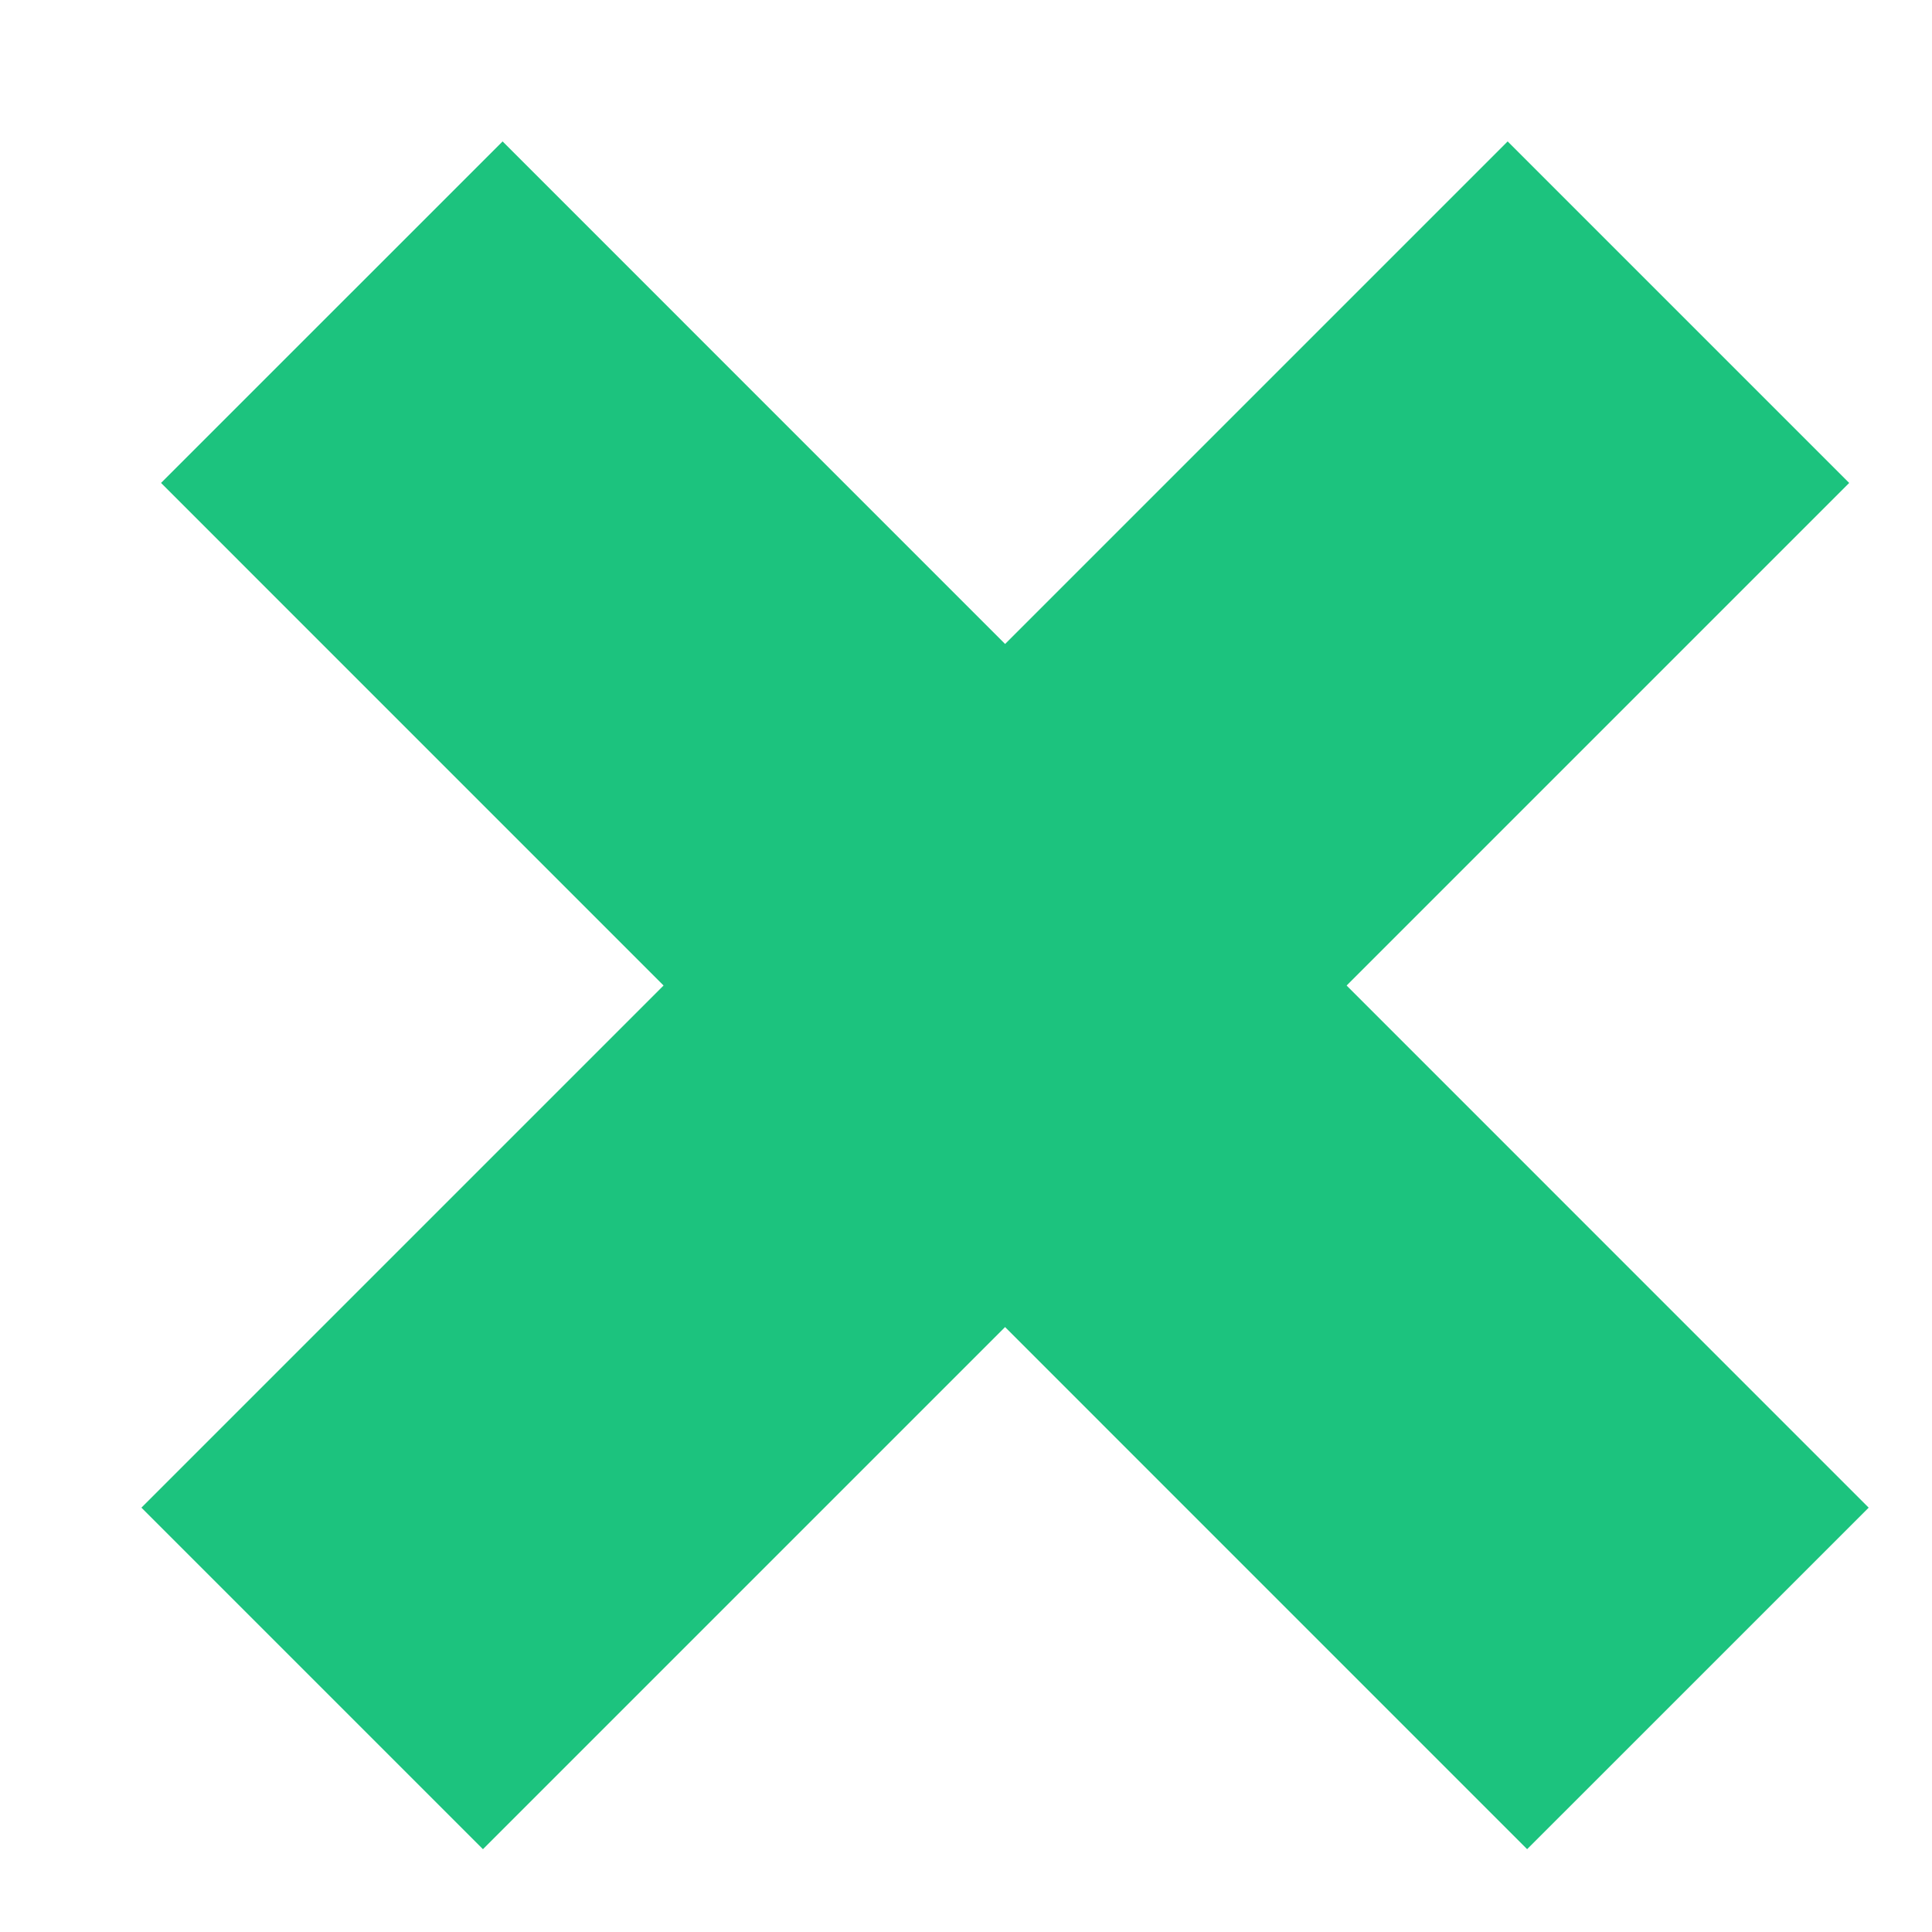
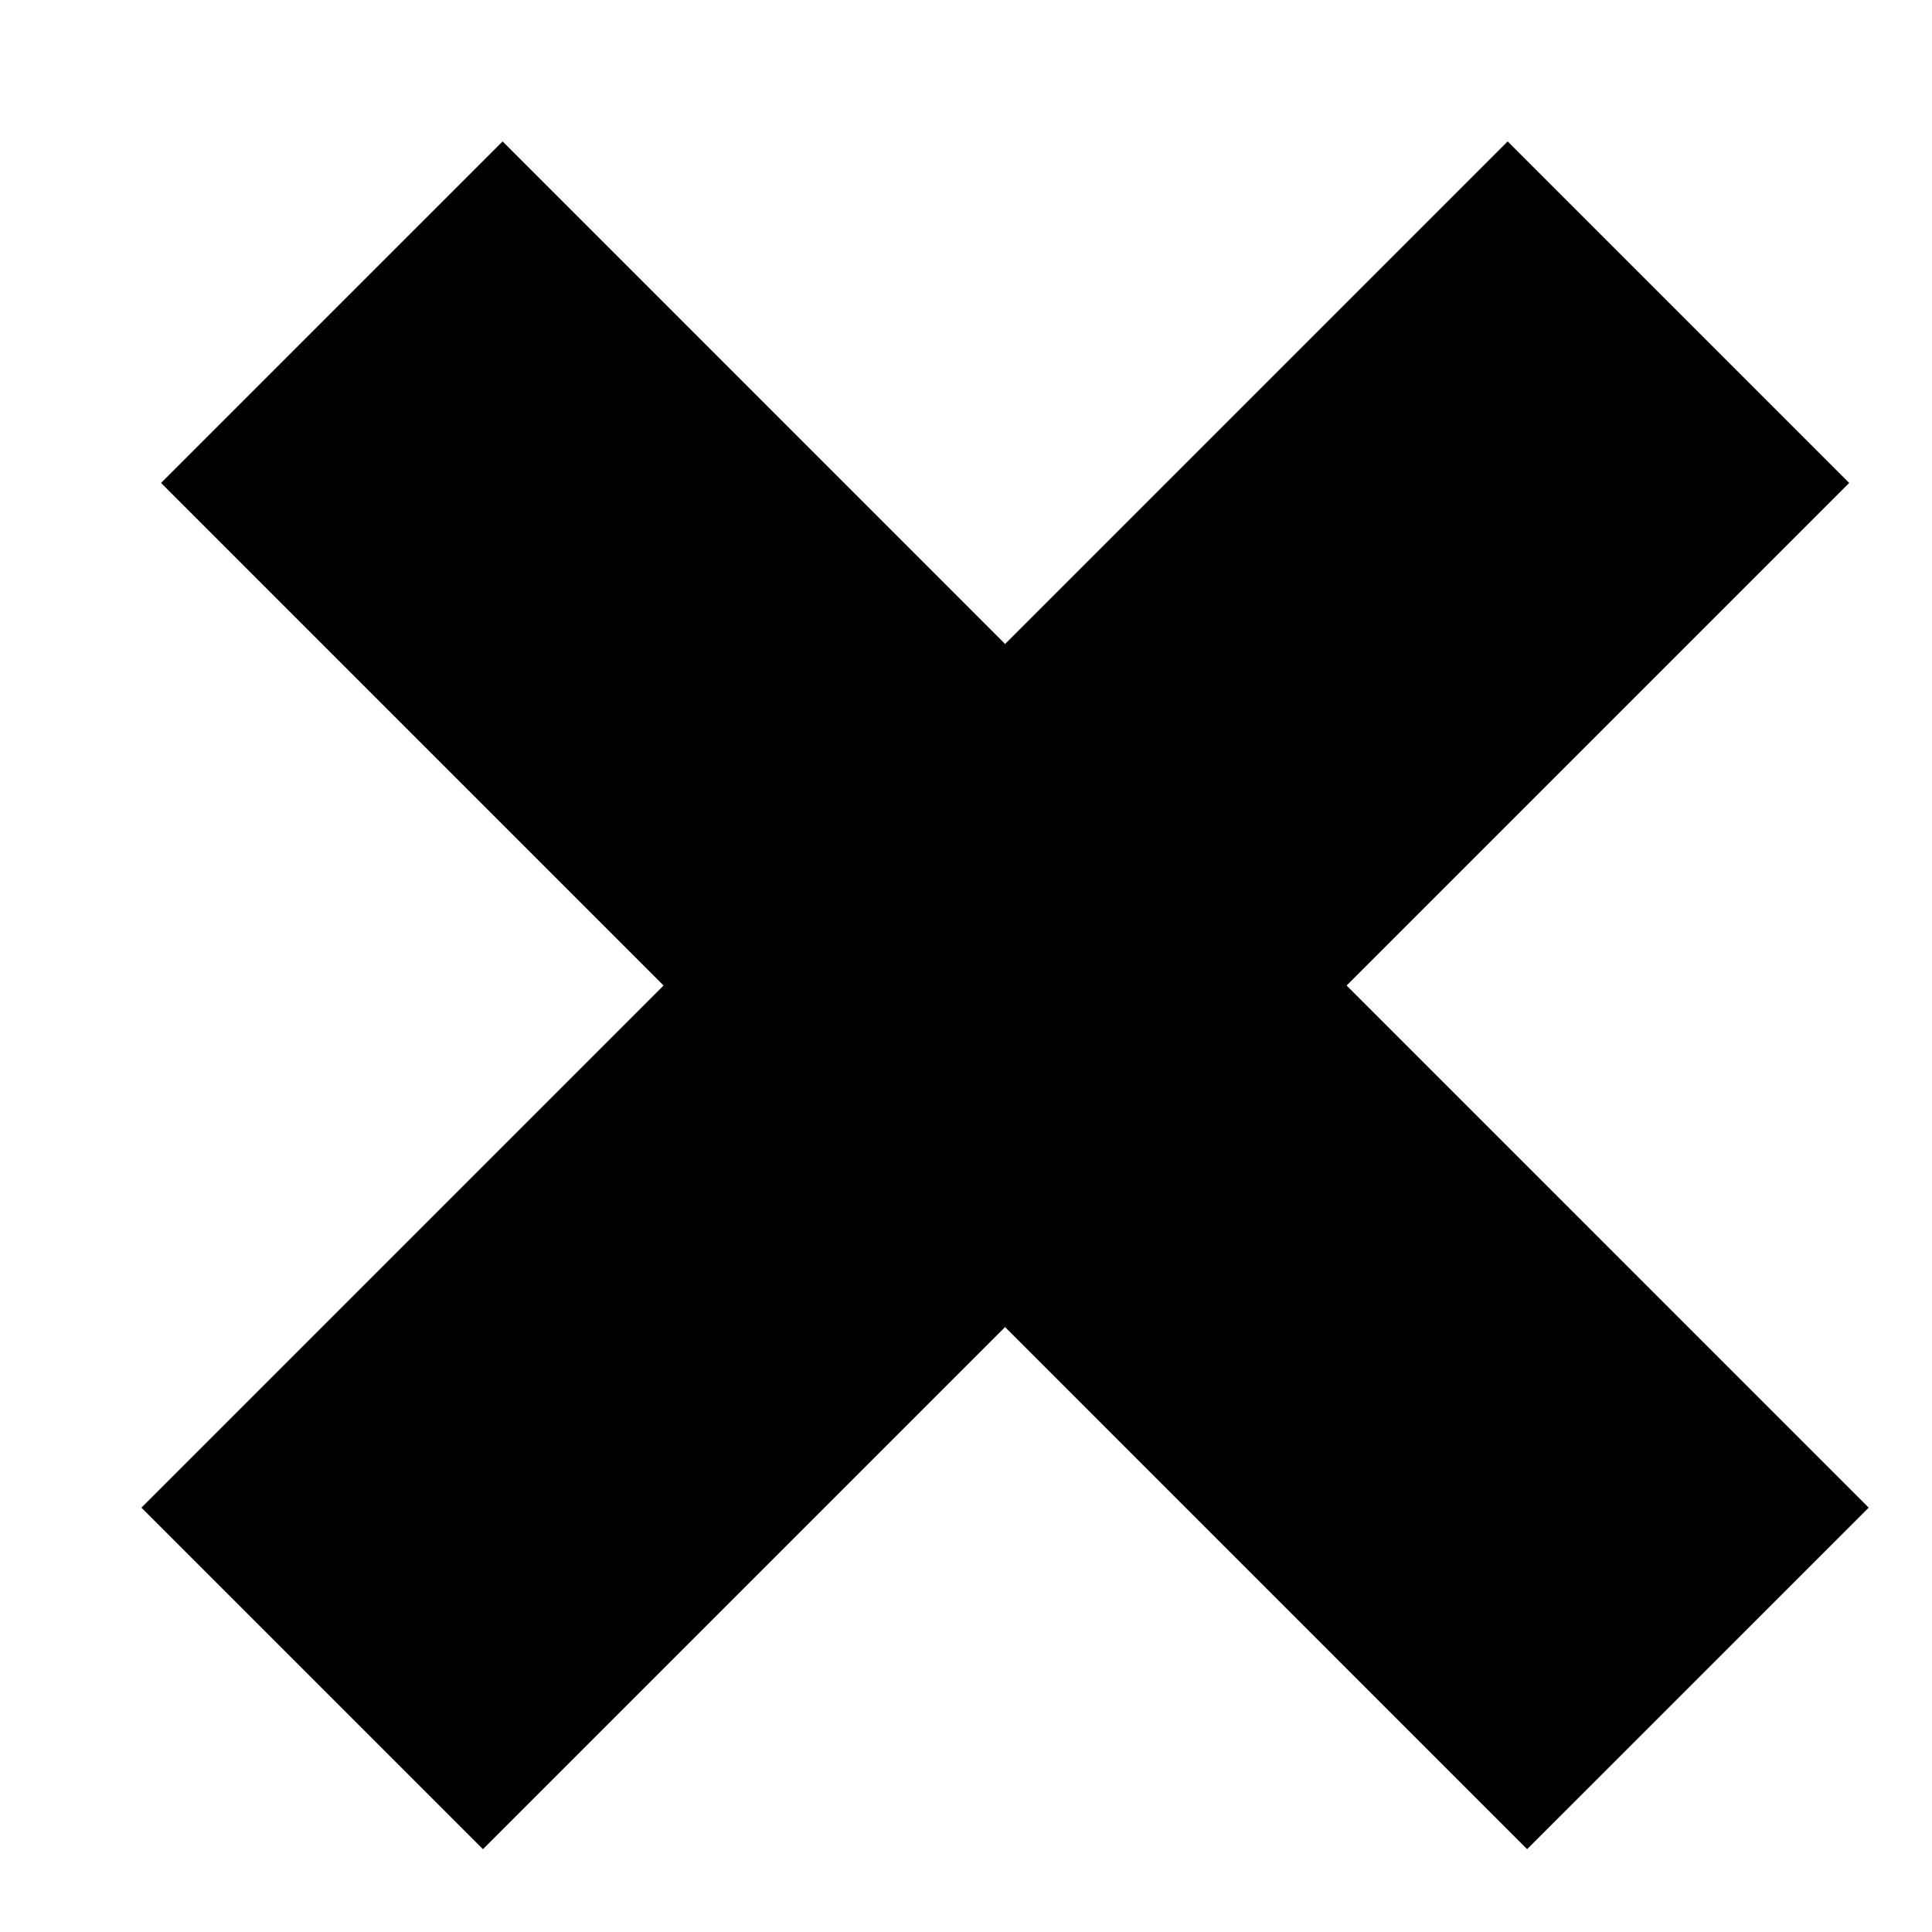
- <svg xmlns="http://www.w3.org/2000/svg" width="12" height="12" viewBox="0 0 12 12" fill="none">
-   <line x1="2.061" y1="1.939" x2="10.546" y2="10.425" stroke="#1CC37E" stroke-width="3" />
-   <line x1="1.939" y1="10.425" x2="10.425" y2="1.939" stroke="#1CC37E" stroke-width="3" />
+ <svg xmlns="http://www.w3.org/2000/svg" width="12" height="12" viewBox="0 0 12 12" fill="currentColor">
+   <line x1="2.061" y1="1.939" x2="10.546" y2="10.425" stroke="currentColor" stroke-width="3" />
+   <line x1="1.939" y1="10.425" x2="10.425" y2="1.939" stroke="currentColor" stroke-width="3" />
</svg>
